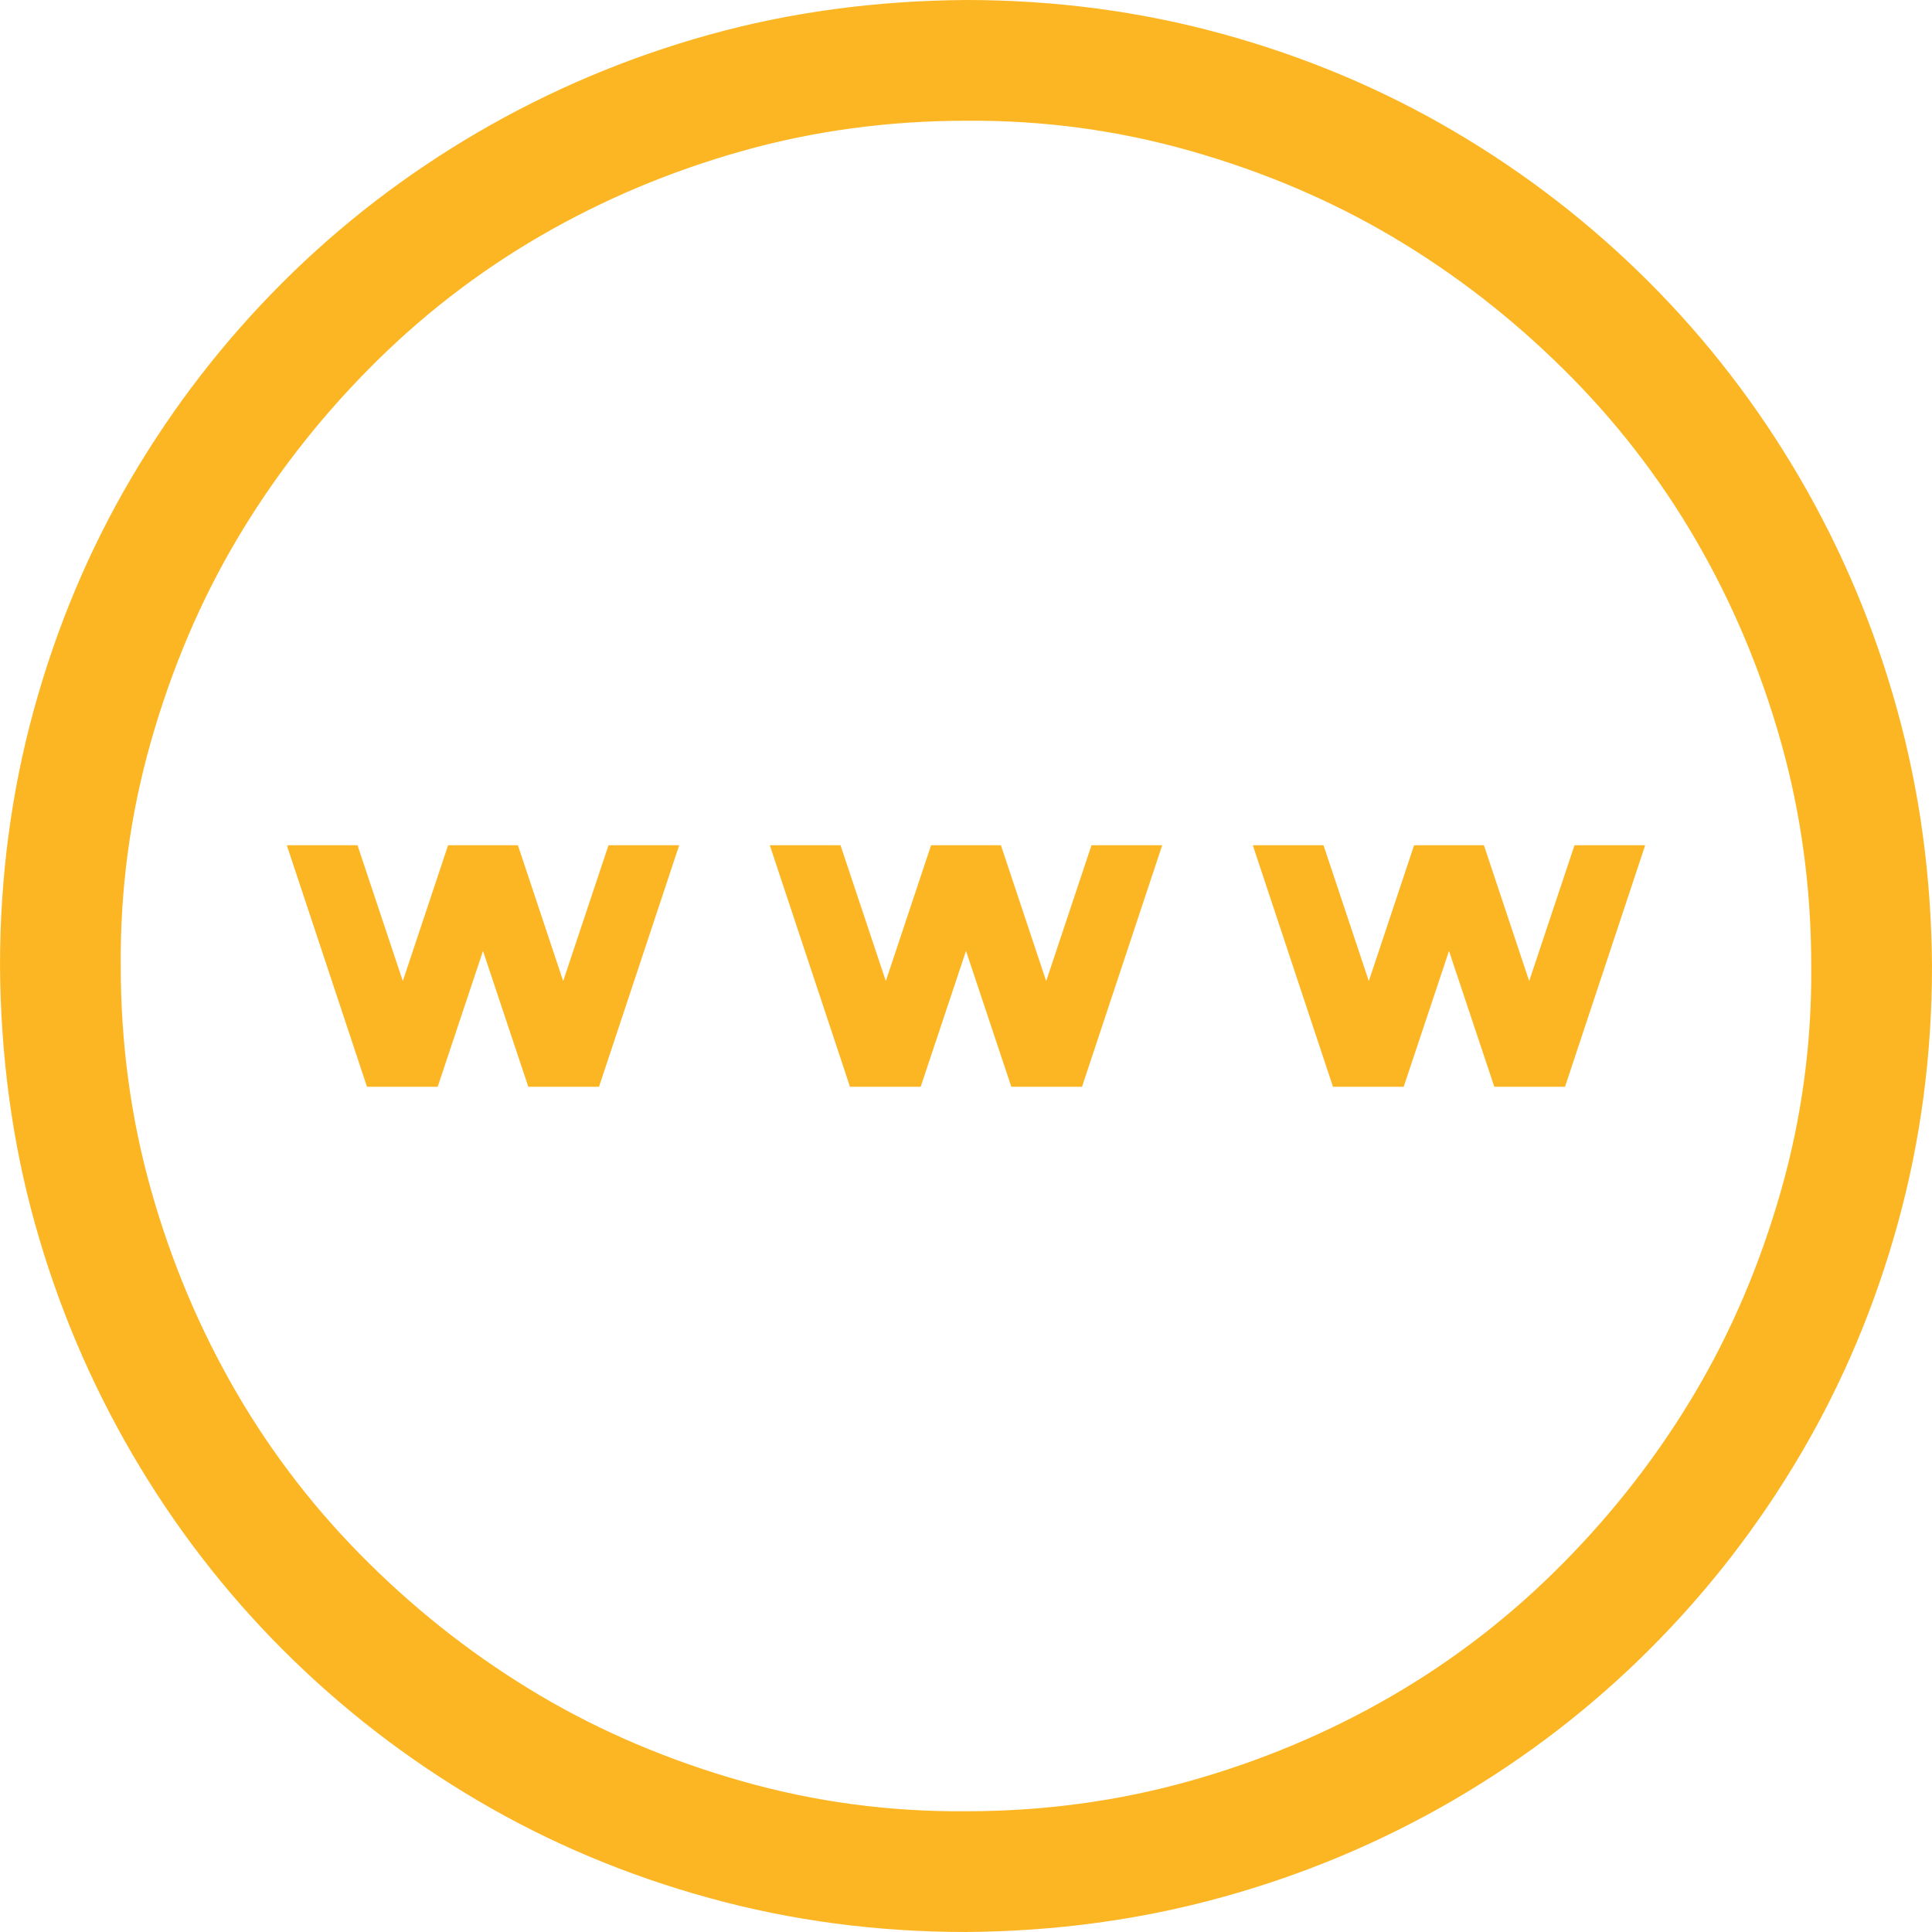
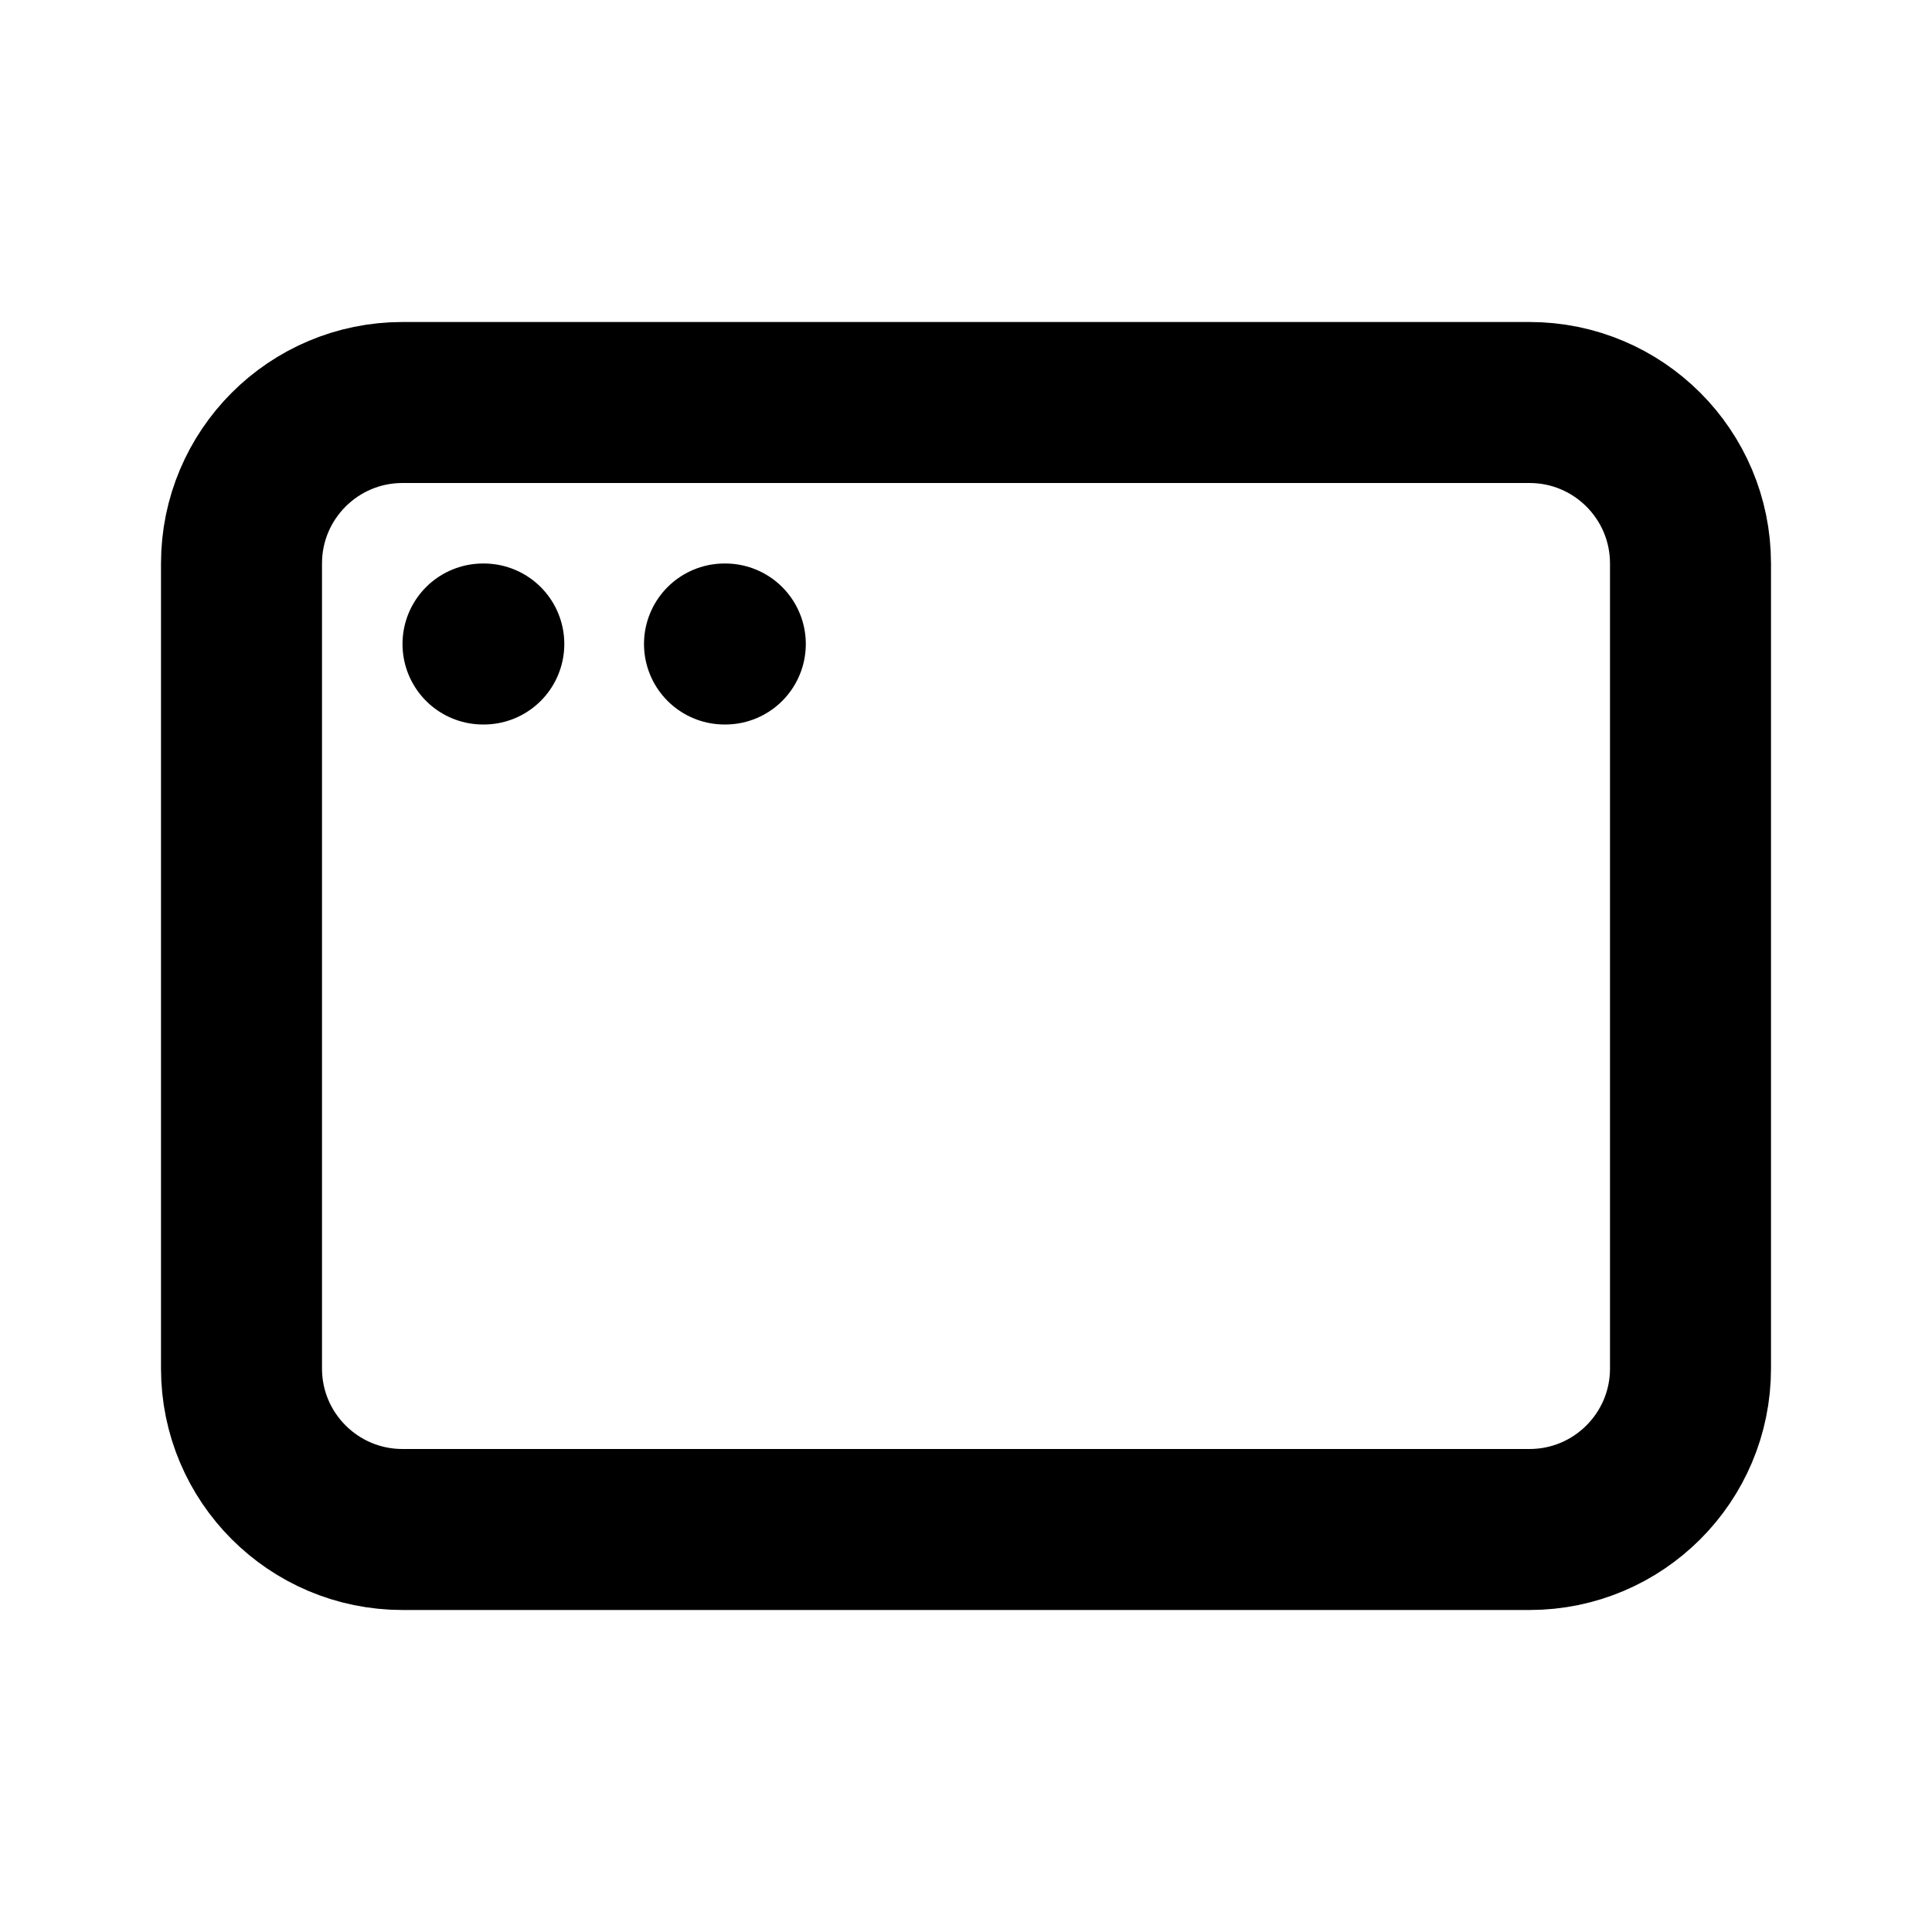
- <svg xmlns="http://www.w3.org/2000/svg" width="40" height="40" viewBox="0 0 40 40" fill="none">
-   <path d="M20 0C21.836 0 23.607 0.234 25.312 0.703C27.018 1.172 28.613 1.842 30.098 2.715C31.582 3.587 32.93 4.629 34.141 5.84C35.352 7.051 36.393 8.405 37.266 9.902C38.138 11.4 38.809 12.995 39.277 14.688C39.746 16.38 39.987 18.151 40 20C40 21.836 39.766 23.607 39.297 25.312C38.828 27.018 38.158 28.613 37.285 30.098C36.413 31.582 35.371 32.93 34.16 34.141C32.949 35.352 31.595 36.393 30.098 37.266C28.6 38.138 27.005 38.809 25.312 39.277C23.62 39.746 21.849 39.987 20 40C18.164 40 16.393 39.766 14.688 39.297C12.982 38.828 11.387 38.158 9.902 37.285C8.418 36.413 7.07 35.371 5.859 34.16C4.648 32.949 3.607 31.595 2.734 30.098C1.862 28.6 1.191 27.012 0.723 25.332C0.254 23.652 0.013 21.875 0 20C0 18.164 0.234 16.393 0.703 14.688C1.172 12.982 1.842 11.387 2.715 9.902C3.587 8.418 4.629 7.07 5.84 5.859C7.051 4.648 8.405 3.607 9.902 2.734C11.4 1.862 12.988 1.191 14.668 0.723C16.348 0.254 18.125 0.013 20 0ZM20 37.5C21.602 37.5 23.145 37.292 24.629 36.875C26.113 36.458 27.506 35.872 28.809 35.117C30.111 34.362 31.296 33.444 32.363 32.363C33.431 31.283 34.342 30.104 35.098 28.828C35.853 27.552 36.445 26.159 36.875 24.648C37.305 23.138 37.513 21.588 37.5 20C37.5 18.398 37.292 16.855 36.875 15.371C36.458 13.887 35.872 12.493 35.117 11.191C34.362 9.889 33.444 8.704 32.363 7.637C31.283 6.569 30.104 5.658 28.828 4.902C27.552 4.147 26.159 3.555 24.648 3.125C23.138 2.695 21.588 2.487 20 2.5C18.398 2.5 16.855 2.708 15.371 3.125C13.887 3.542 12.493 4.128 11.191 4.883C9.889 5.638 8.704 6.556 7.637 7.637C6.569 8.717 5.658 9.896 4.902 11.172C4.147 12.448 3.555 13.841 3.125 15.352C2.695 16.862 2.487 18.412 2.5 20C2.5 21.602 2.708 23.145 3.125 24.629C3.542 26.113 4.128 27.506 4.883 28.809C5.638 30.111 6.556 31.296 7.637 32.363C8.717 33.431 9.896 34.342 11.172 35.098C12.448 35.853 13.841 36.445 15.352 36.875C16.862 37.305 18.412 37.513 20 37.5ZM31.66 20.312L32.598 17.5H34.062L32.402 22.5H30.938L30 19.688L29.062 22.5H27.598L25.938 17.5H27.402L28.34 20.312L29.277 17.5H30.723L31.66 20.312ZM22.598 17.5H24.062L22.402 22.5H20.938L20 19.688L19.062 22.5H17.598L15.938 17.5H17.402L18.34 20.312L19.277 17.5H20.723L21.66 20.312L22.598 17.5ZM12.598 17.5H14.062L12.402 22.5H10.938L10 19.688L9.062 22.5H7.598L5.938 17.5H7.402L8.34 20.312L9.277 17.5H10.723L11.66 20.312L12.598 17.5Z" fill="#FDB623" />
+ <svg xmlns="http://www.w3.org/2000/svg" width="24" height="24" viewBox="0 0 24 24" fill="none" stroke="currentColor" stroke-width="2" stroke-linecap="round" stroke-linejoin="round" class="icon icon-tabler icons-tabler-outline icon-tabler-app-window">
+   <path stroke="none" d="M0 0h24v24H0z" fill="none" />
+   <path d="M3 5m0 2a2 2 0 0 1 2 -2h14a2 2 0 0 1 2 2v10a2 2 0 0 1 -2 2h-14a2 2 0 0 1 -2 -2z" />
+   <path d="M6 8h.01" />
+   <path d="M9 8h.01" />
</svg>
